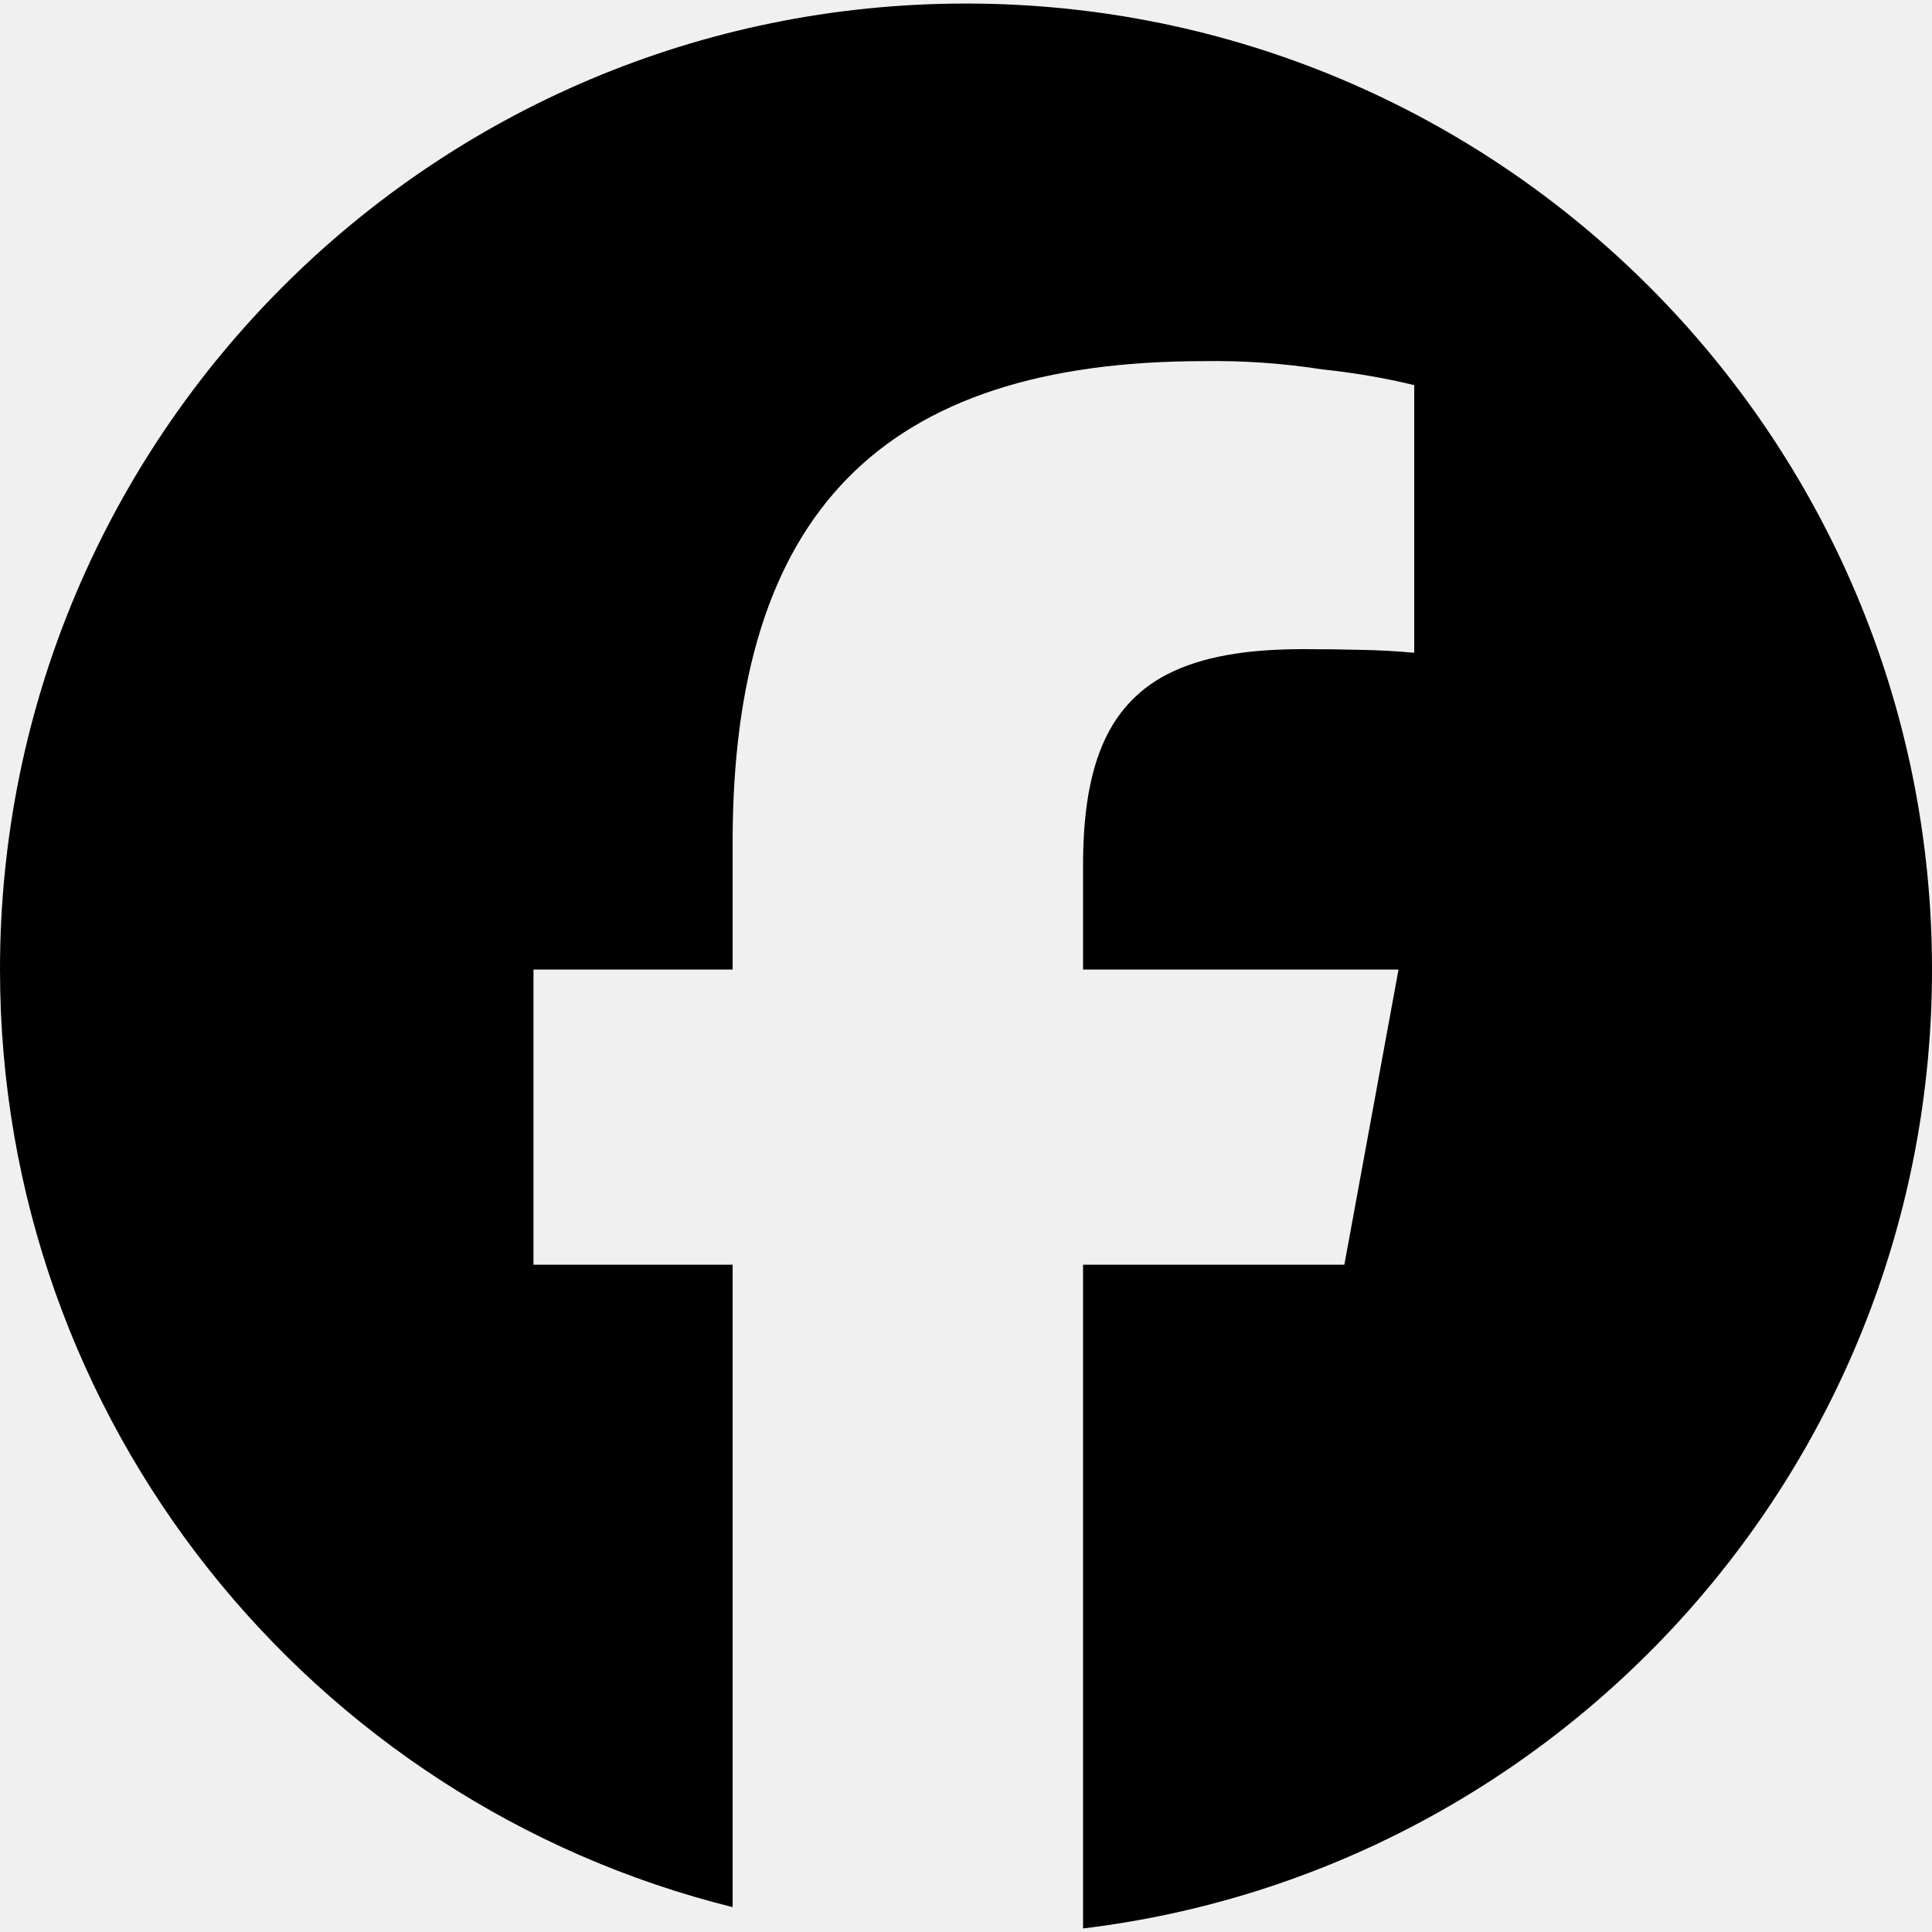
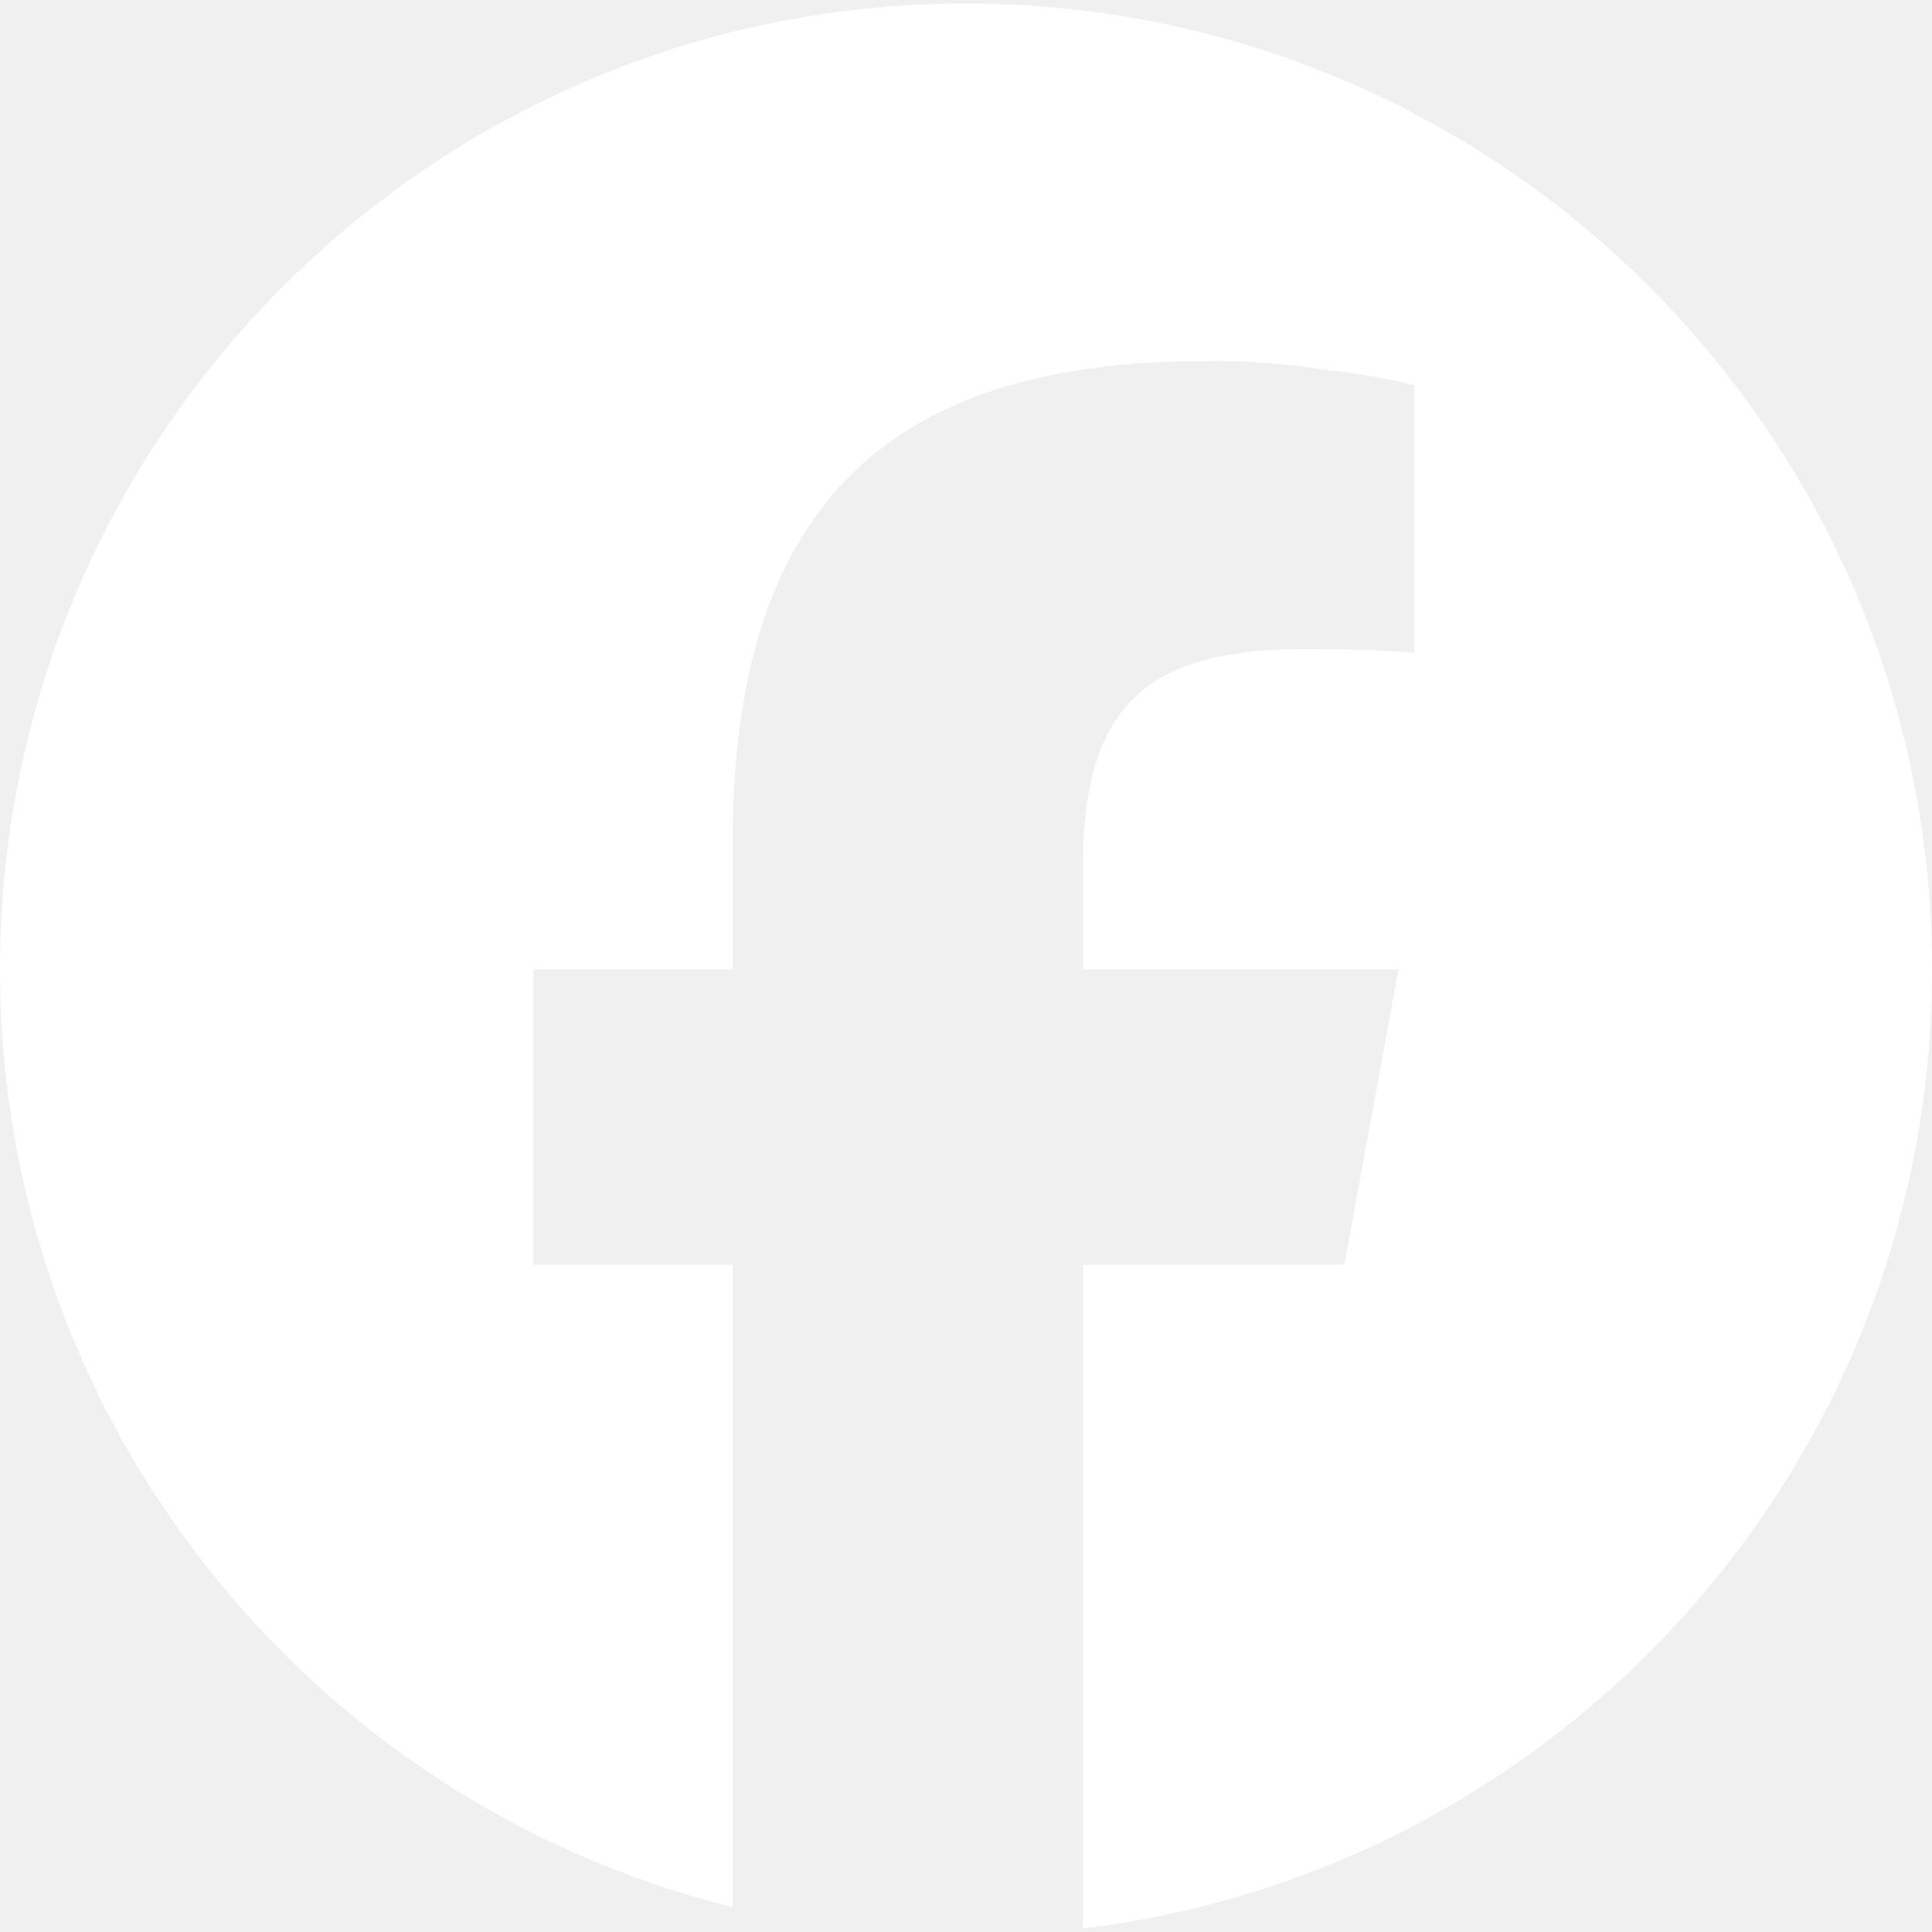
- <svg xmlns="http://www.w3.org/2000/svg" role="img" viewBox="0 0 24 24" fill="currentColor">
+ <svg xmlns="http://www.w3.org/2000/svg" role="img" viewBox="0 0 24 24" fill="white">
  <path d="M9.101 23.691v-7.98H6.627v-3.667h2.474v-1.58c0-4.085 1.848-5.978 5.858-5.978a8.68 8.68 0 0 1 1.468.103 8.68 8.68 0 0 1 1.141.195v3.325a8.623 8.623 0 0 0-.653-.036 26.805 26.805 0 0 0-.733-.009c-.707 0-1.259.096-1.675.309a1.686 1.686 0 0 0-.679.622c-.258.42-.374.995-.374 1.752v1.297h3.919l-.386 2.103-.287 1.564h-3.246v8.245C19.396 23.238 24 18.179 24 12.044c0-6.627-5.373-12-12-12s-12 5.373-12 12c0 5.628 3.874 10.35 9.101 11.647Z" />
</svg>
